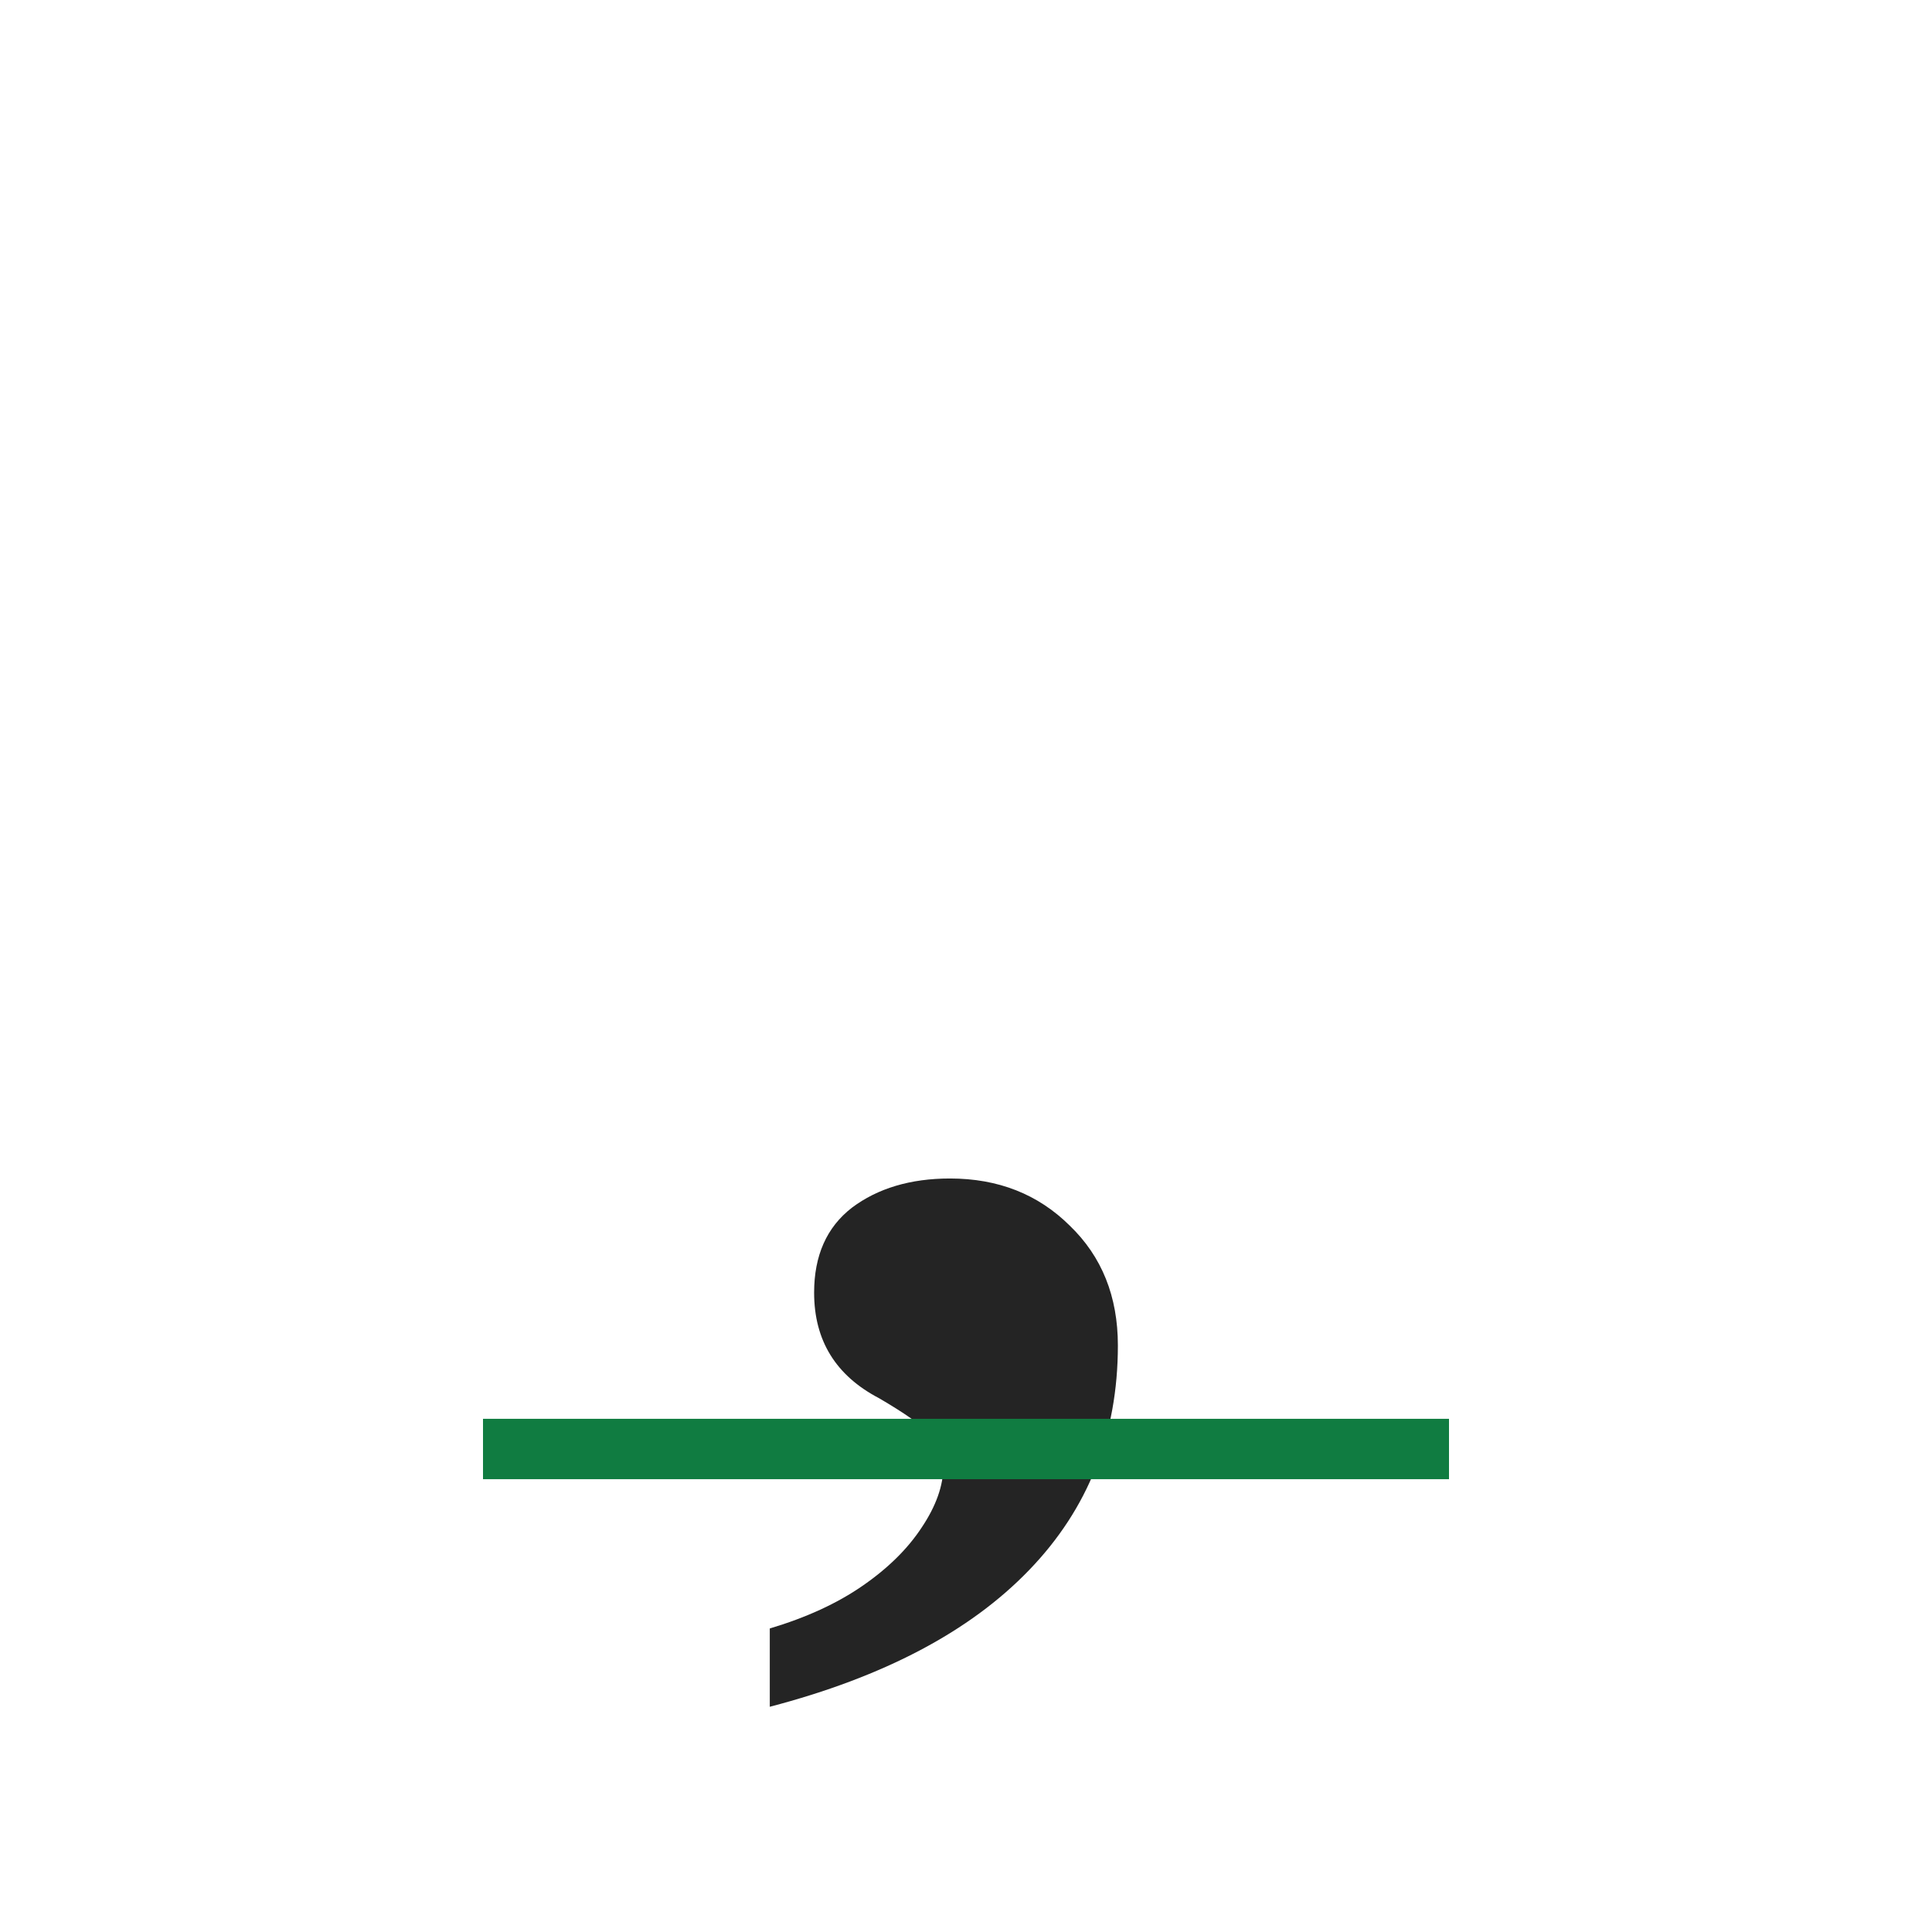
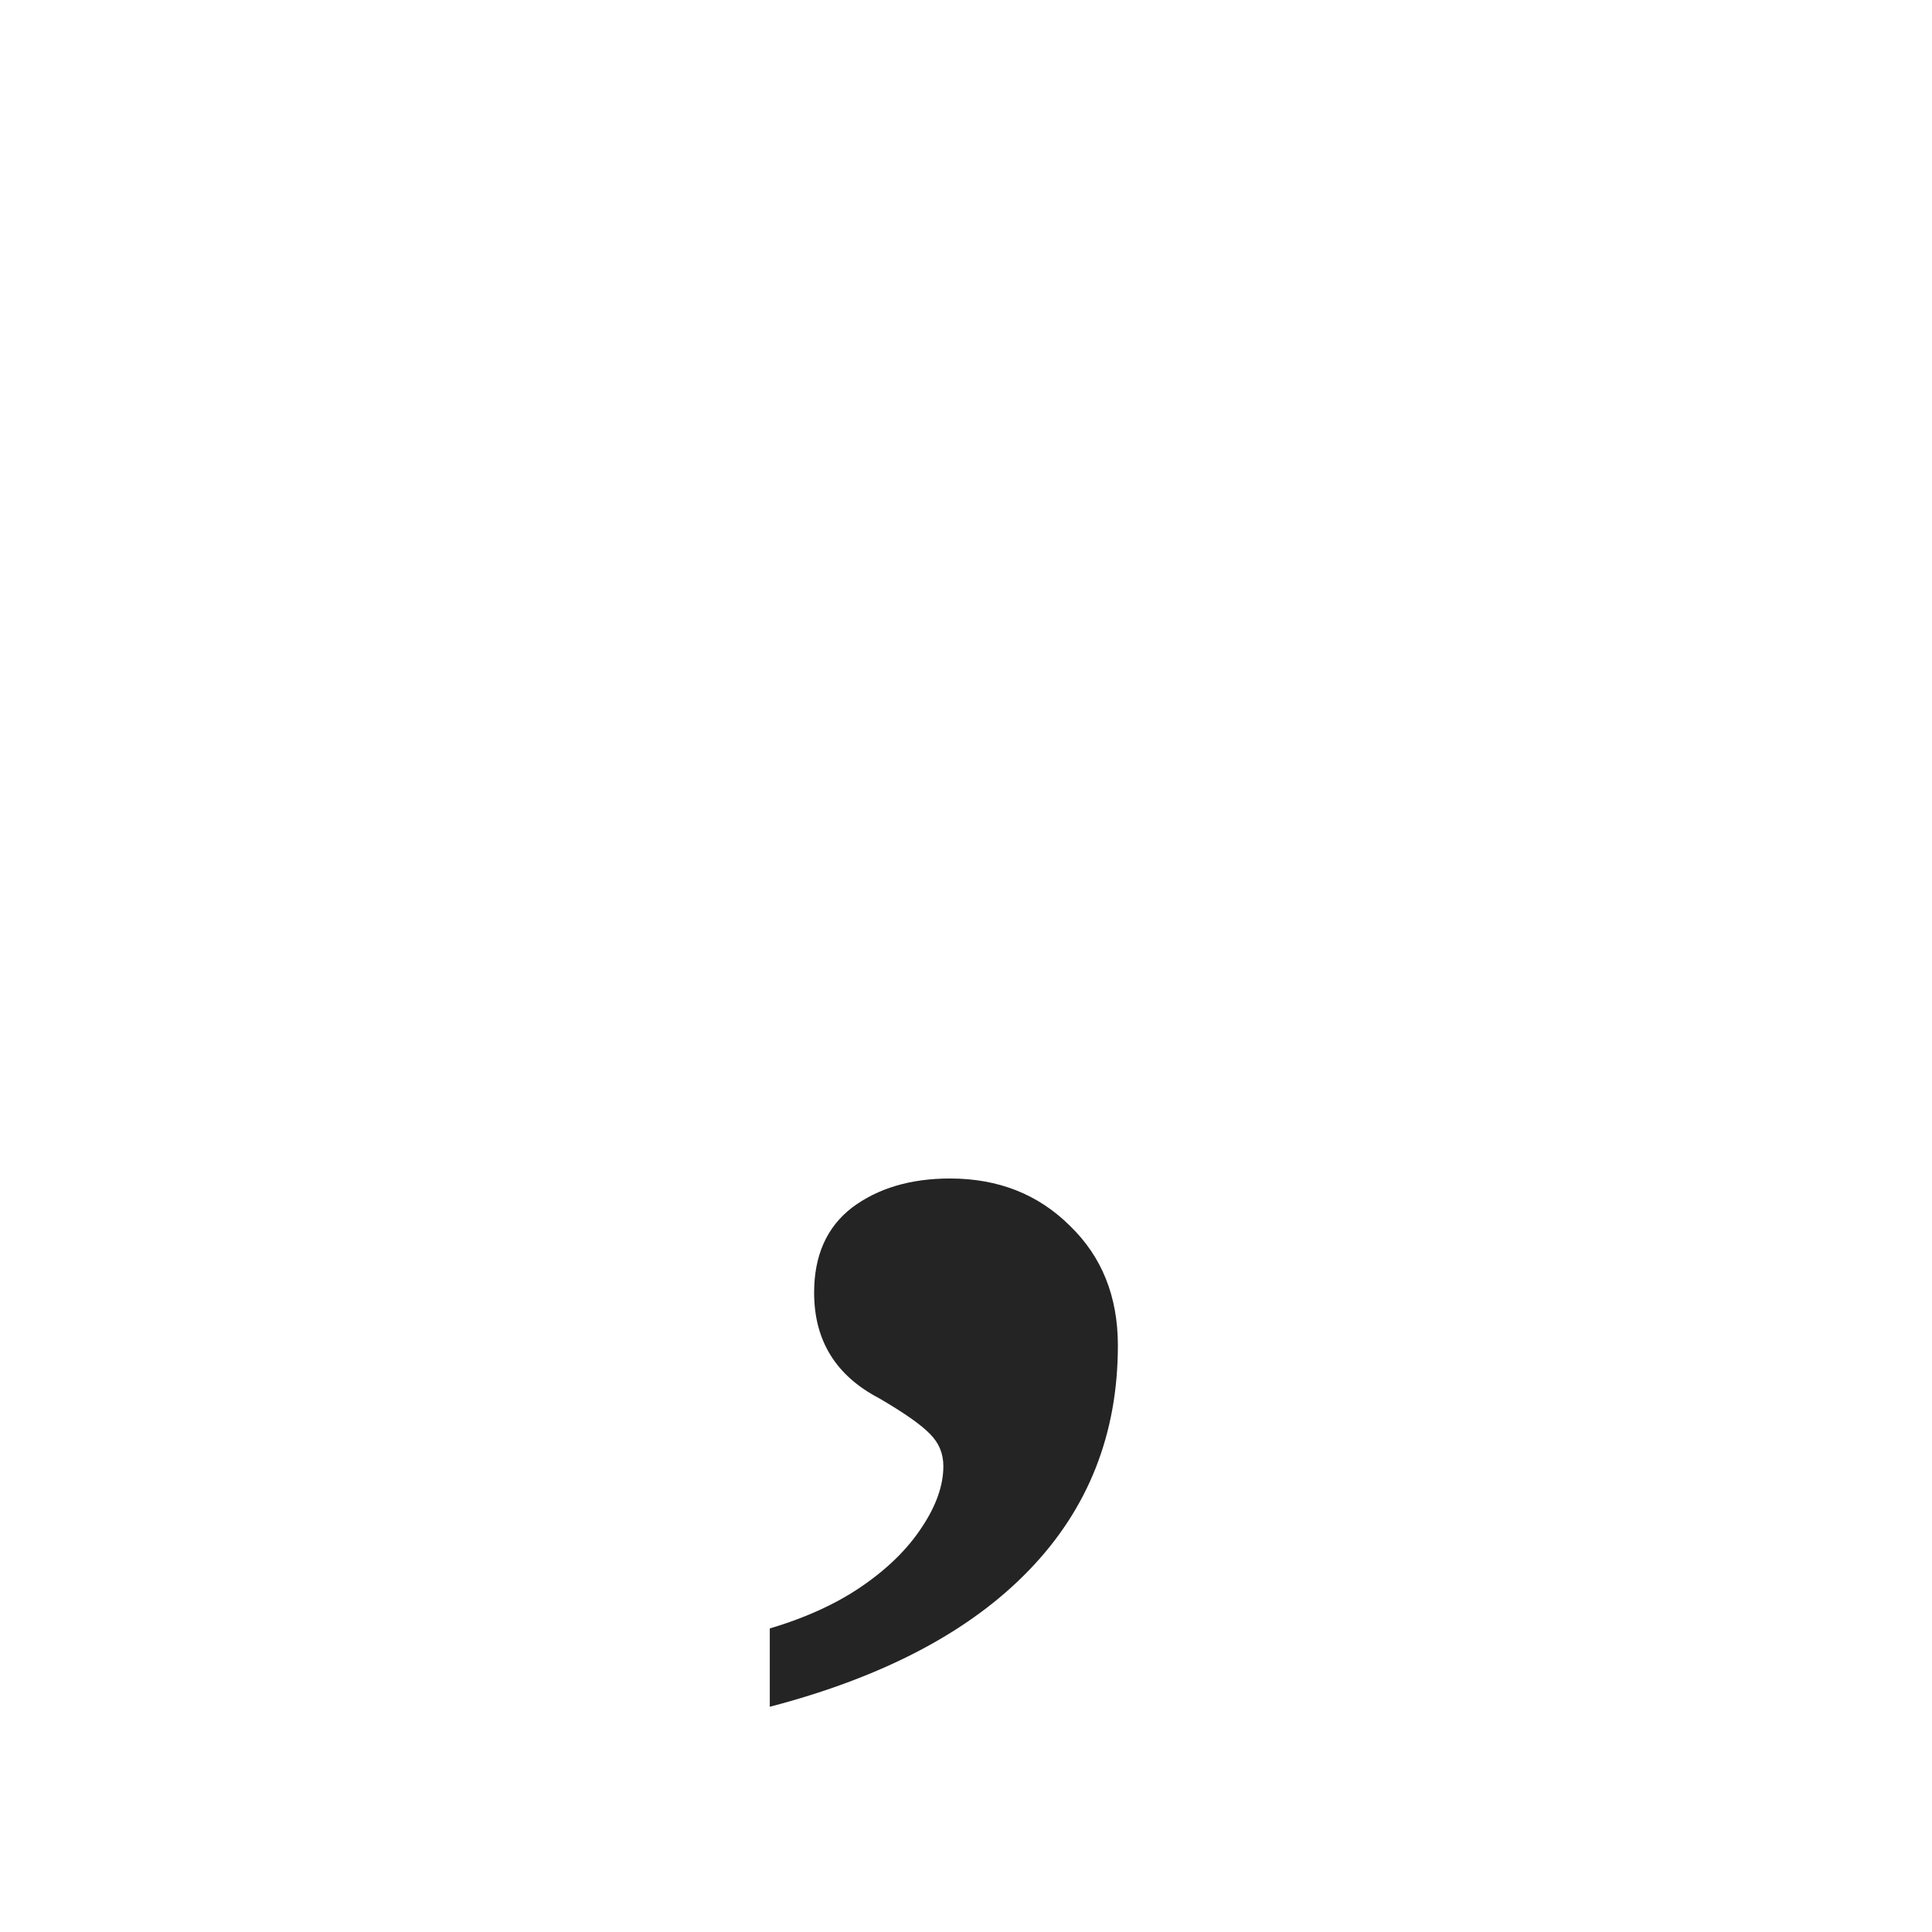
<svg xmlns="http://www.w3.org/2000/svg" width="32" height="32" viewBox="0 0 32 32" role="img" aria-label="Comma Style">
  <rect width="32" height="32" fill="none" />
  <text x="16" y="14" font-size="29" fill="#242424" font-family="Georgia, 'Times New Roman', serif" font-weight="700" text-anchor="middle" dominant-baseline="central">,</text>
-   <path d="M8 24H24" fill="none" stroke="#107c41" stroke-width="1" />
</svg>
